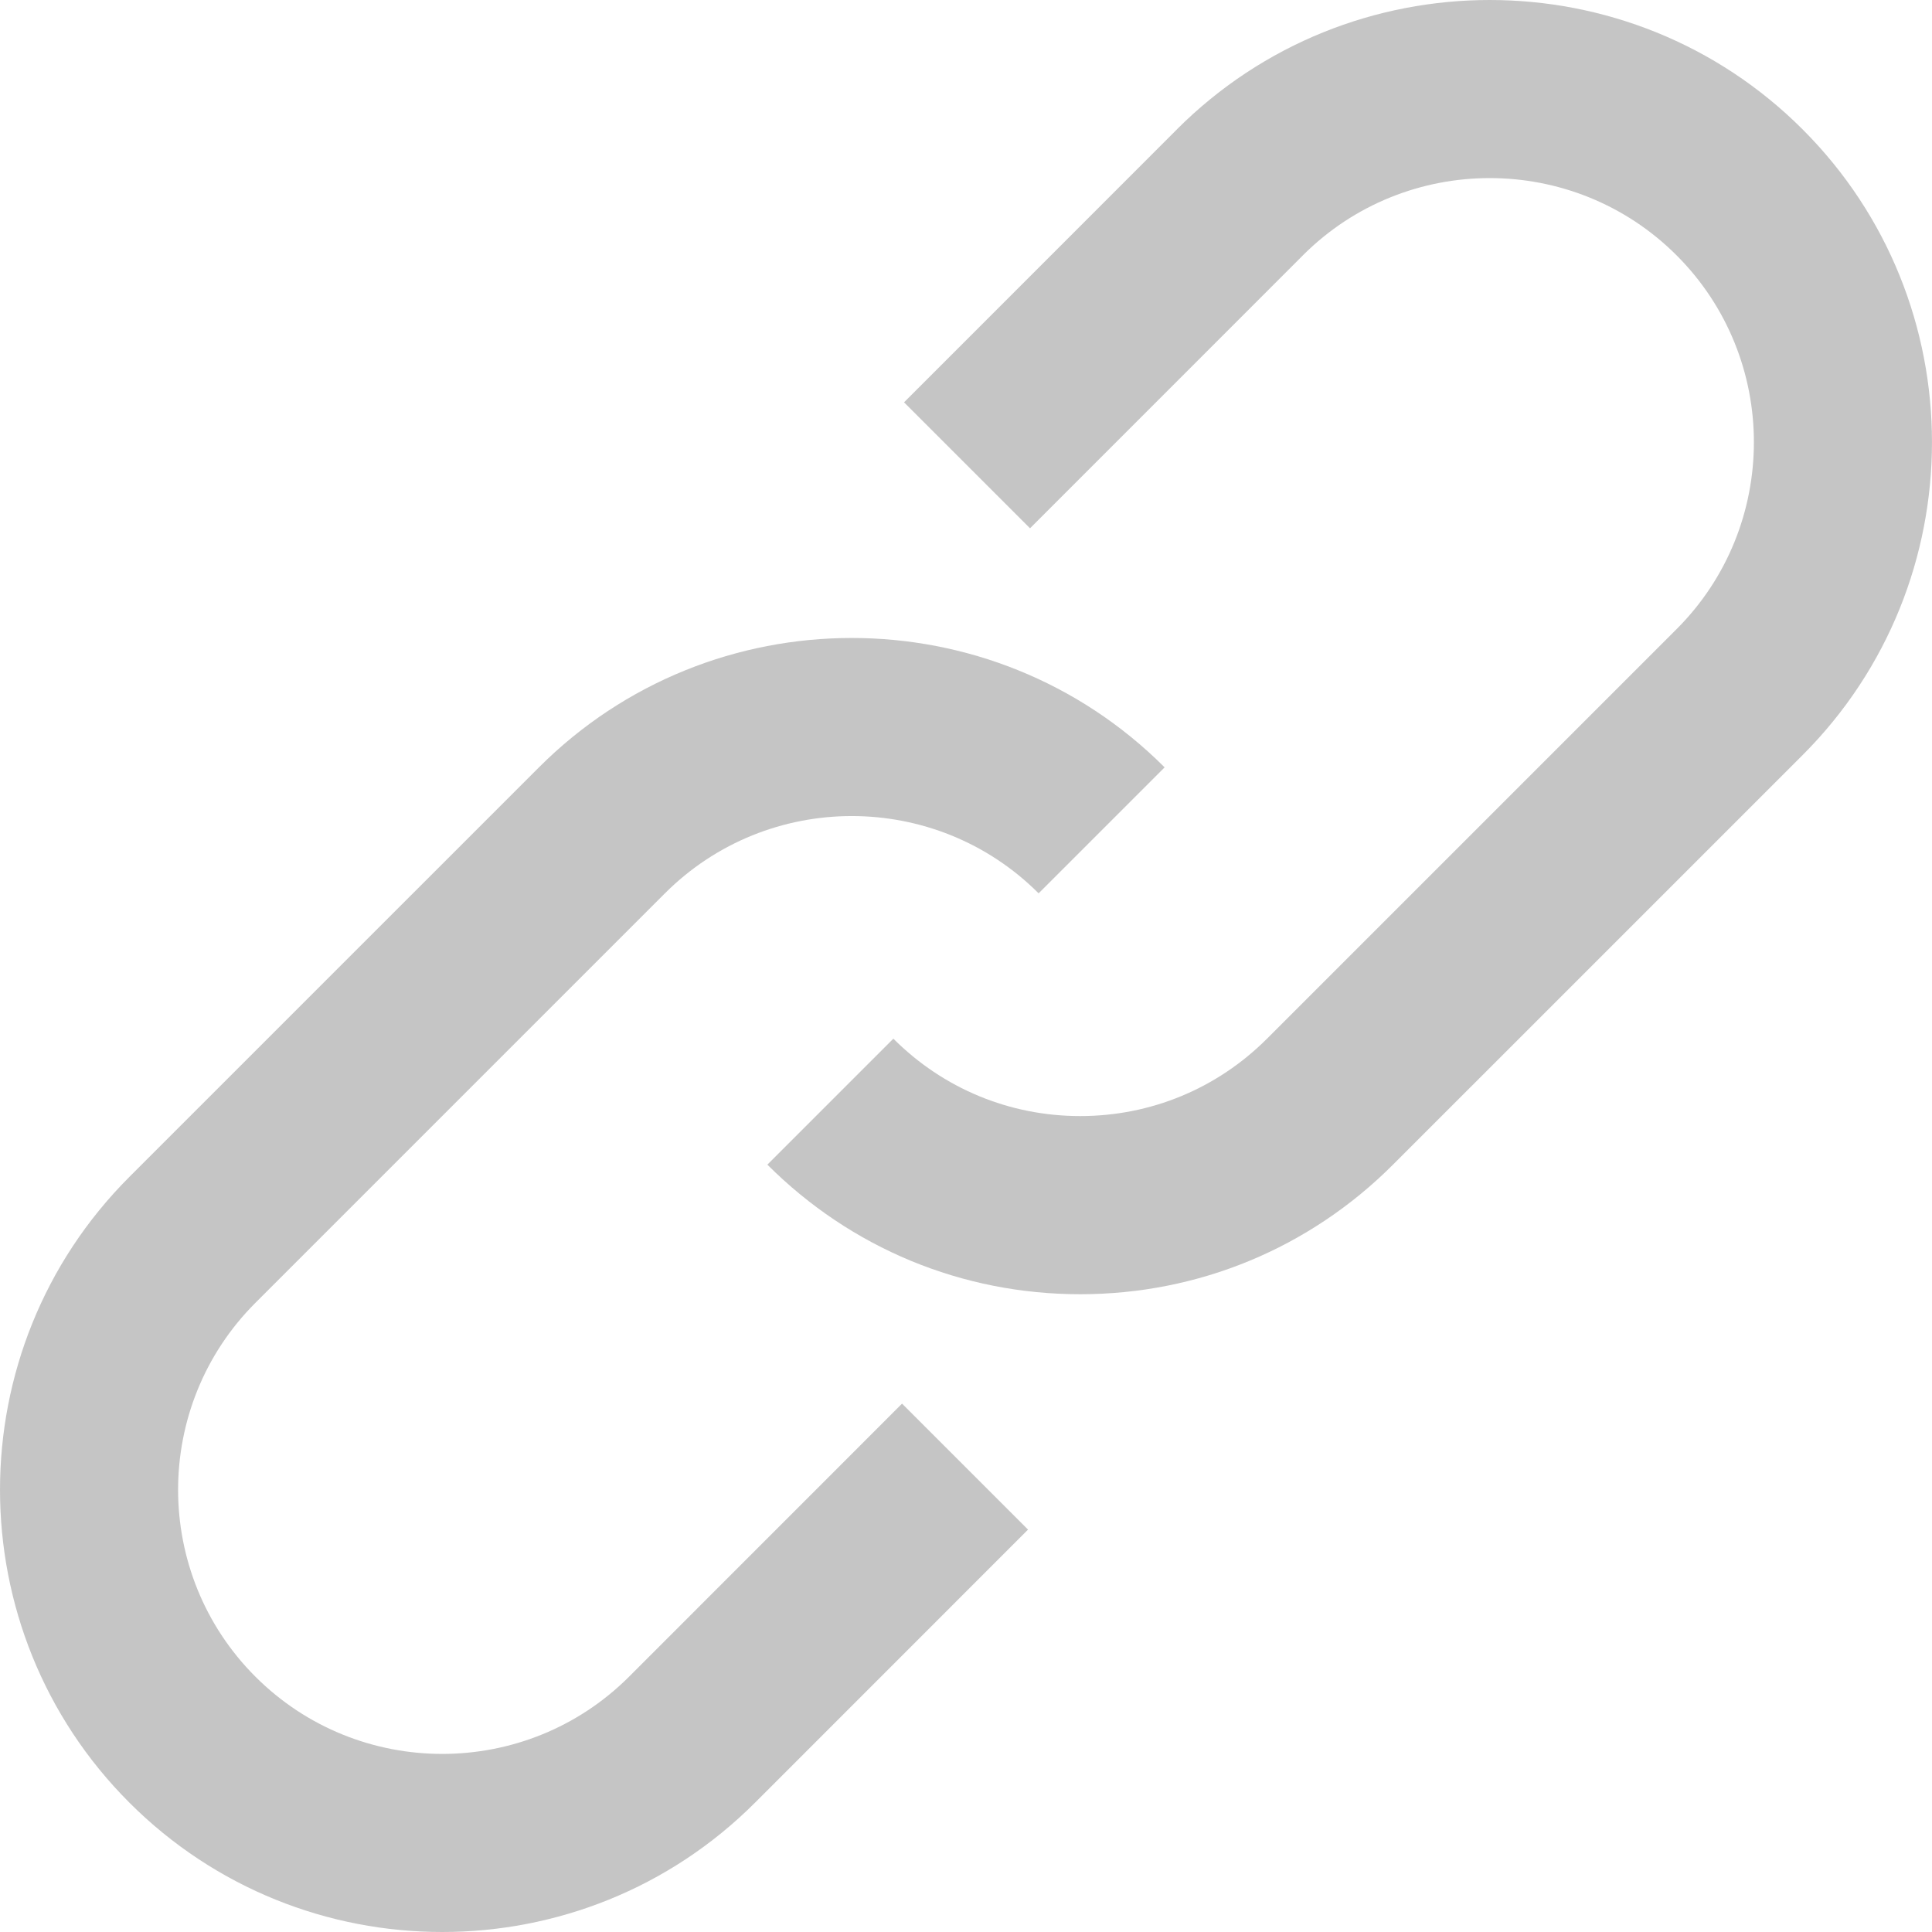
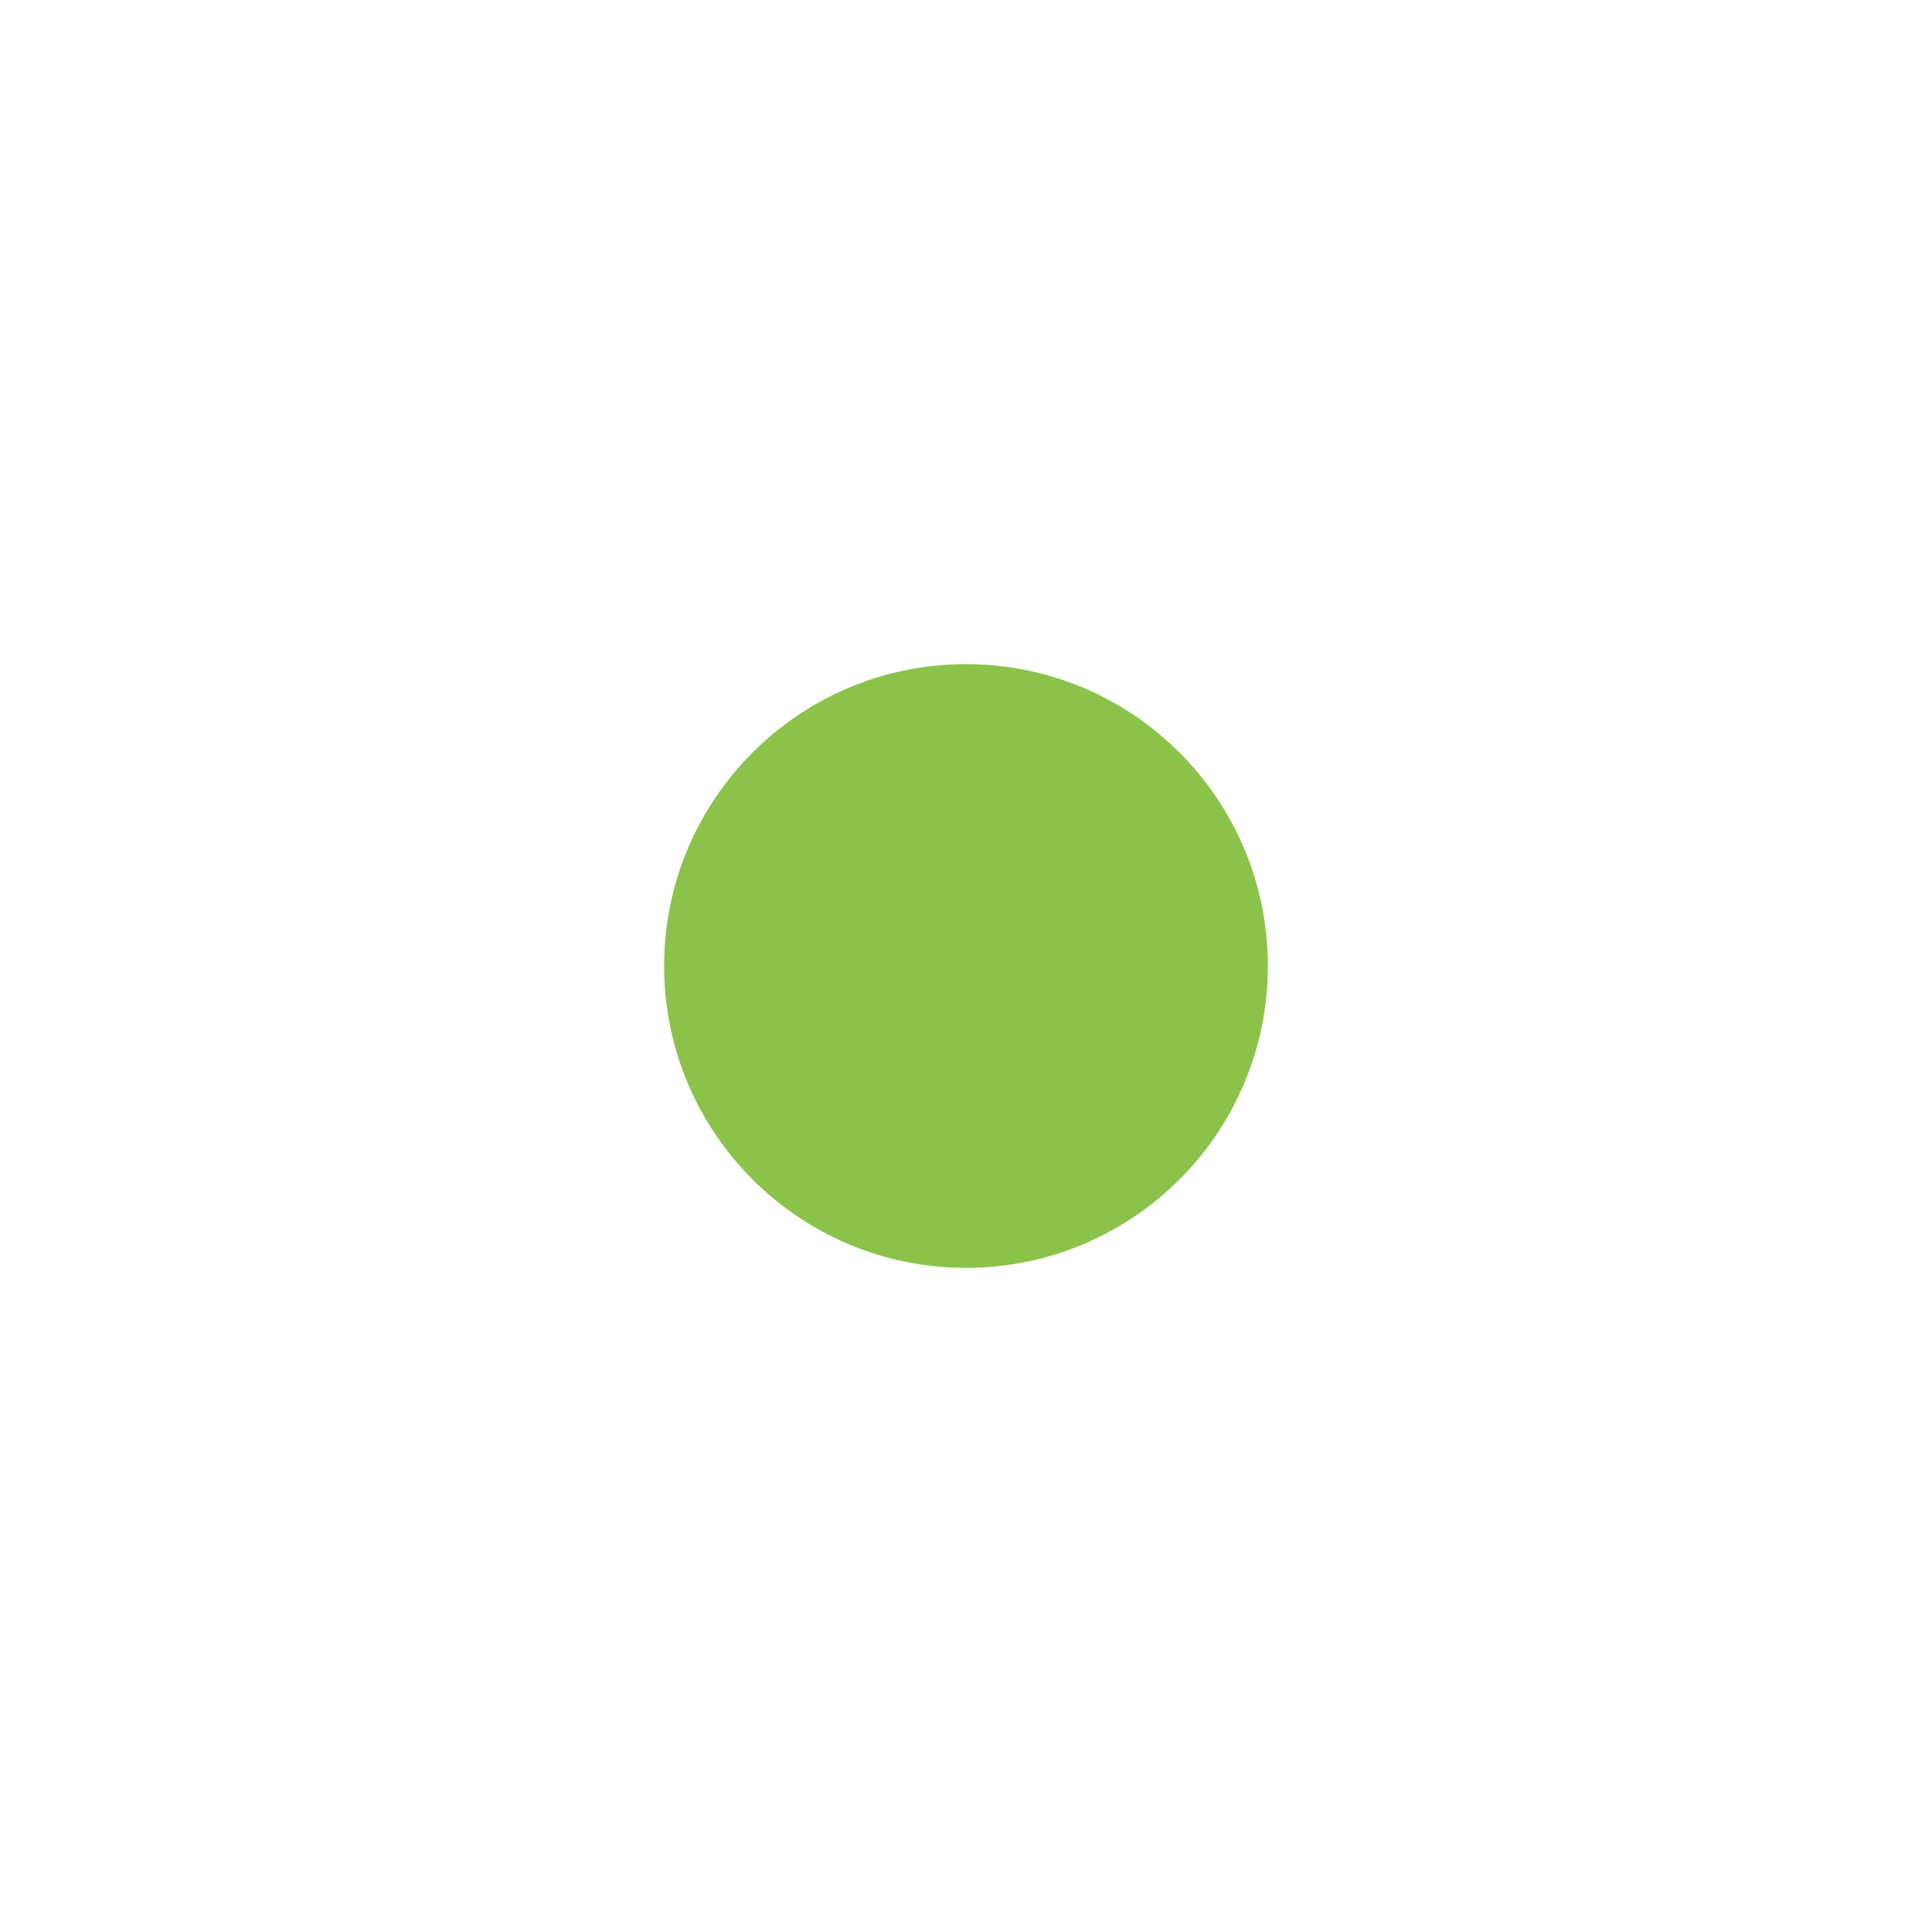
- <svg xmlns="http://www.w3.org/2000/svg" version="1.1" id="Capa_1" x="0px" y="0px" viewBox="0 0 162.656 162.656" style="enable-background:new 0 0 162.656 162.656;fill:#c5c5c5;" xml:space="preserve">
+ <svg xmlns="http://www.w3.org/2000/svg" version="1.1" id="Layer_1" x="0px" y="0px" viewBox="0 0 64 64" style="enable-background: new 0 0 64 64" xml:space="preserve">
  <g>
-     <path d="M151.764,10.894c-14.522-14.522-38.152-14.525-52.676-0.008l0.003,0.003L76.112,33.872l10.607,10.605l22.983-22.988   l-0.002-0.002c8.678-8.663,22.785-8.658,31.457,0.014c8.673,8.672,8.672,22.786,0,31.461l-34.486,34.484   c-4.201,4.202-9.787,6.516-15.729,6.516c-5.942,0-11.529-2.314-15.73-6.516L64.605,98.052c7.035,7.035,16.389,10.91,26.338,10.91   c9.949,0,19.303-3.875,26.335-10.91l34.487-34.484C166.284,49.043,166.284,25.413,151.764,10.894z" />
-     <path d="M52.96,141.162L52.96,141.162c-8.675,8.67-22.788,8.668-31.461-0.005c-8.673-8.675-8.673-22.791-0.001-31.465L55.98,75.21   c8.675-8.674,22.789-8.674,31.462,0L98.05,64.604c-14.524-14.523-38.154-14.524-52.676,0L10.89,99.086   c-14.519,14.523-14.519,38.154,0.001,52.678c7.263,7.262,16.801,10.893,26.341,10.892c9.536,0,19.074-3.629,26.333-10.887   l0.002-0.001l22.984-22.99l-10.608-10.606L52.96,141.162z" />
-   </g>
+ </g>
+   <ellipse cx="32" cy="32" rx="10" ry="10" fill="#8bc34a" />
</svg>
